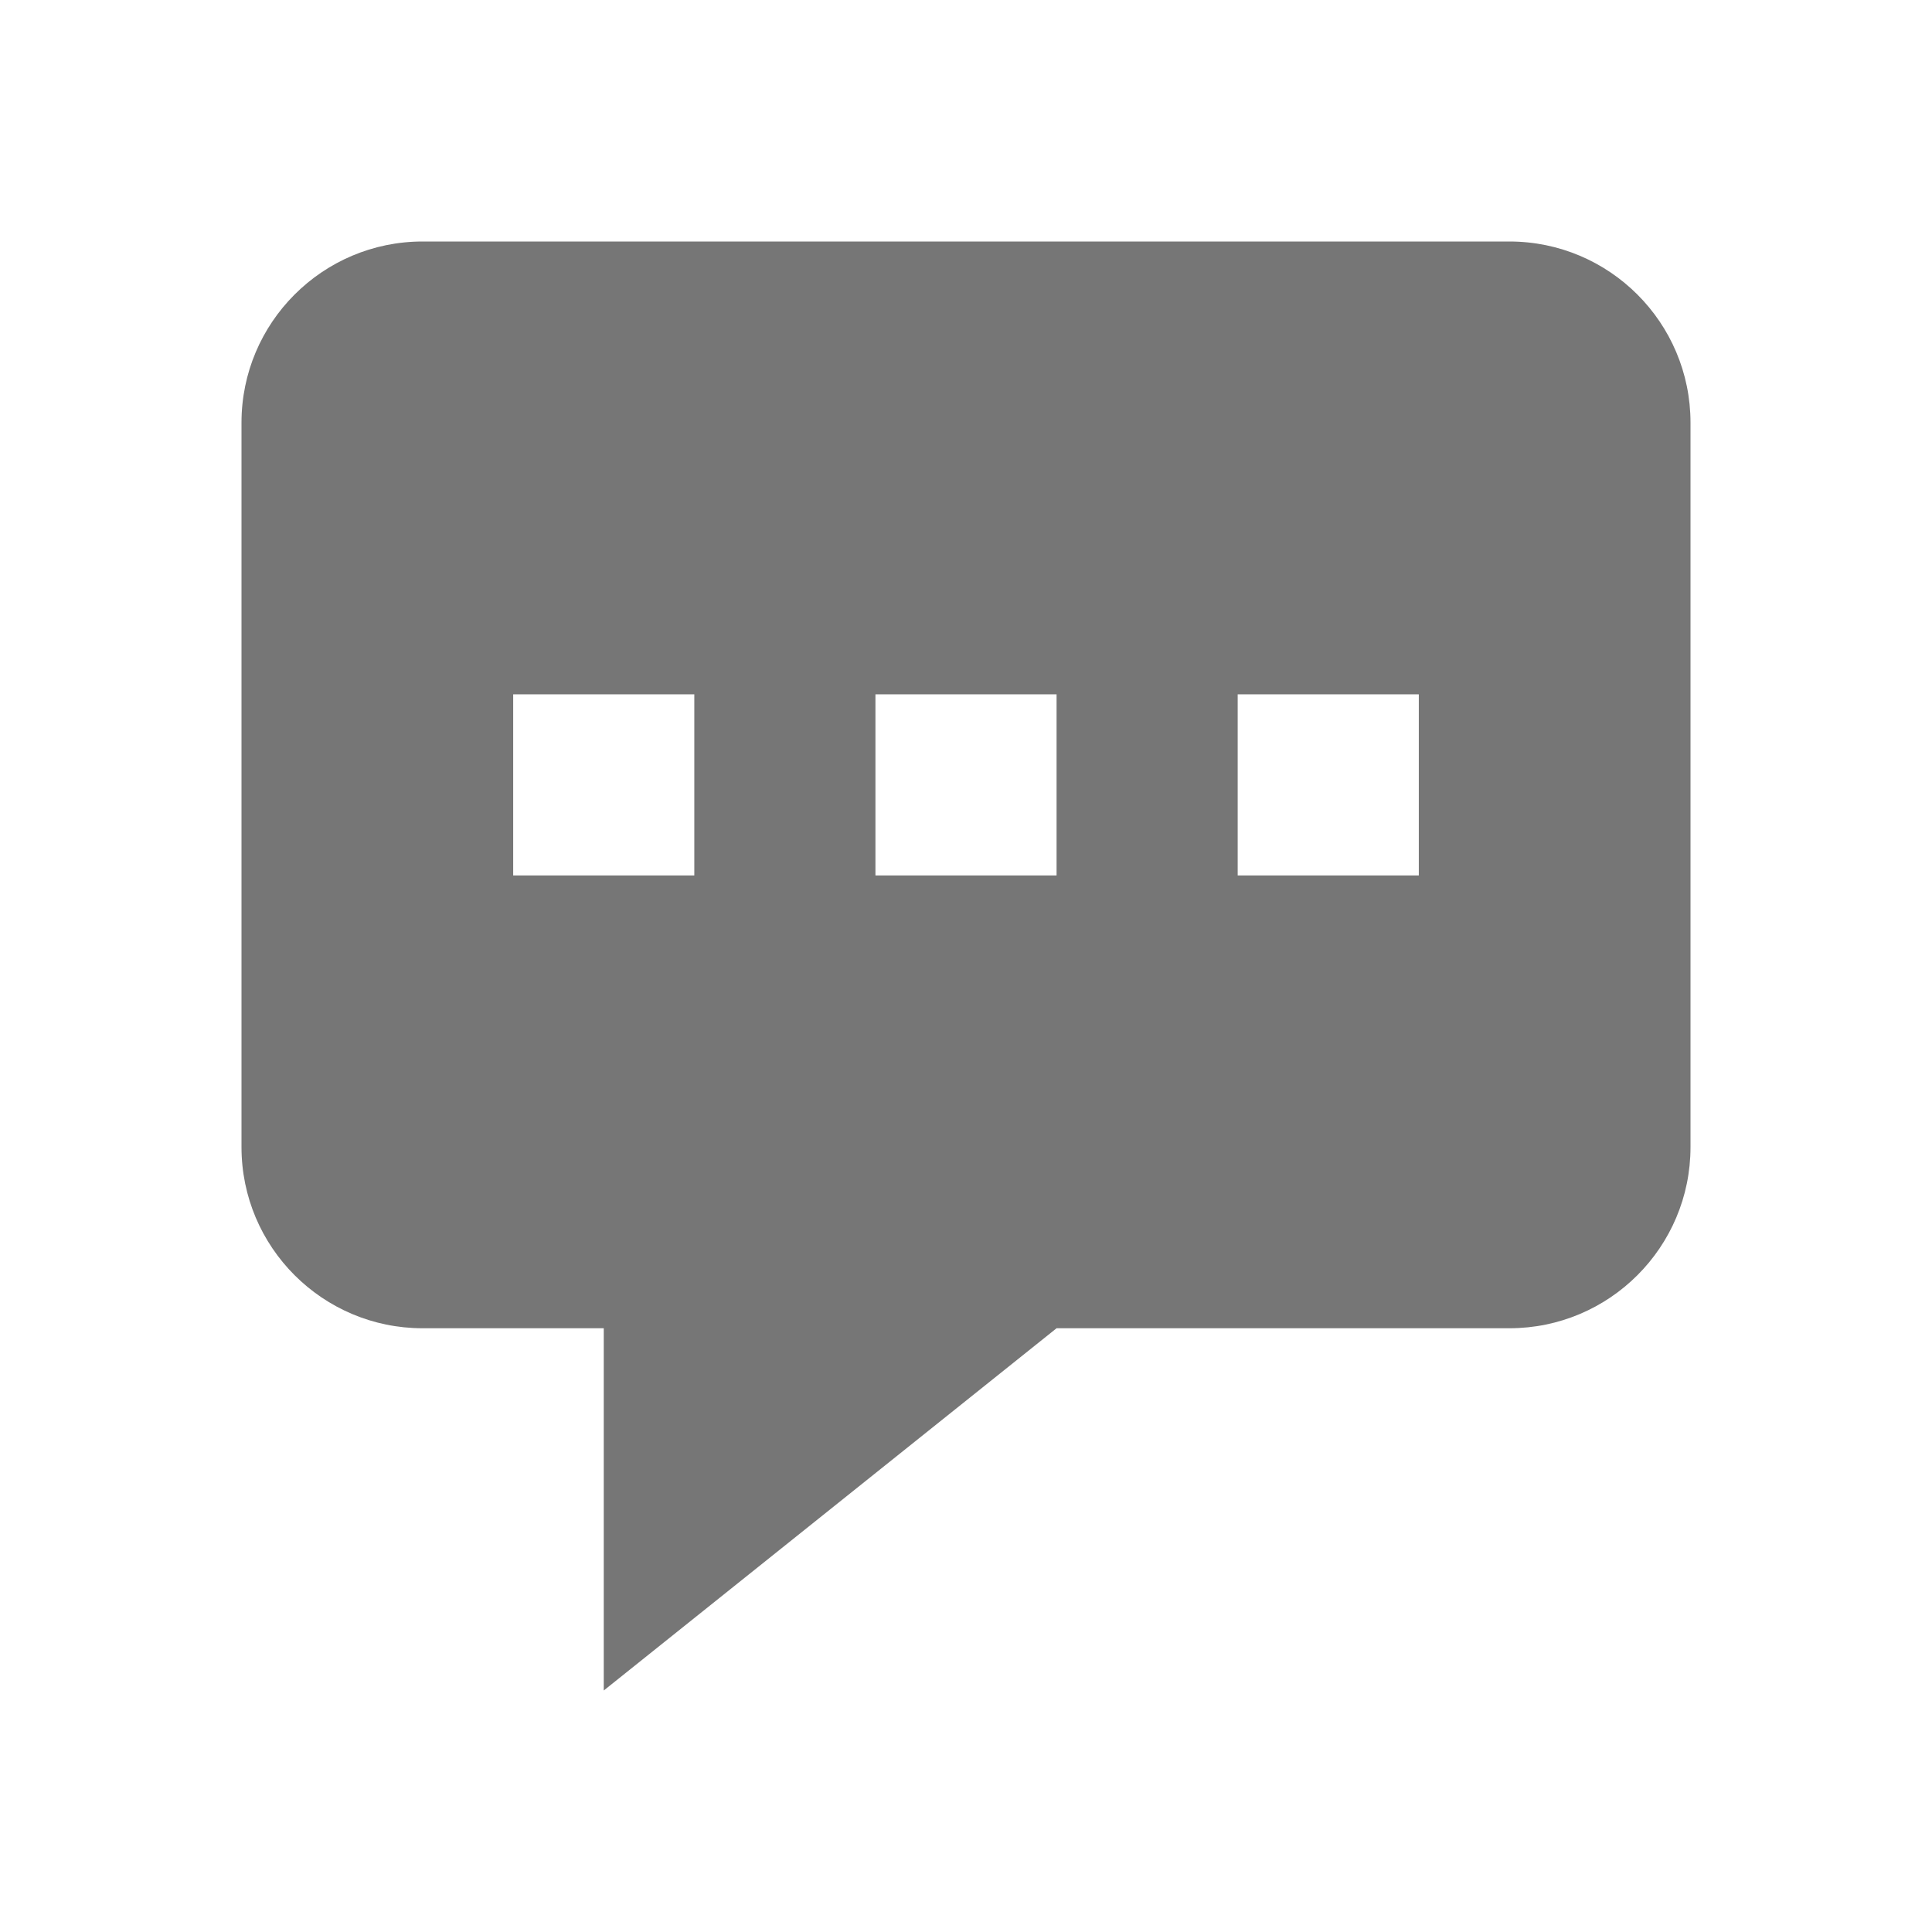
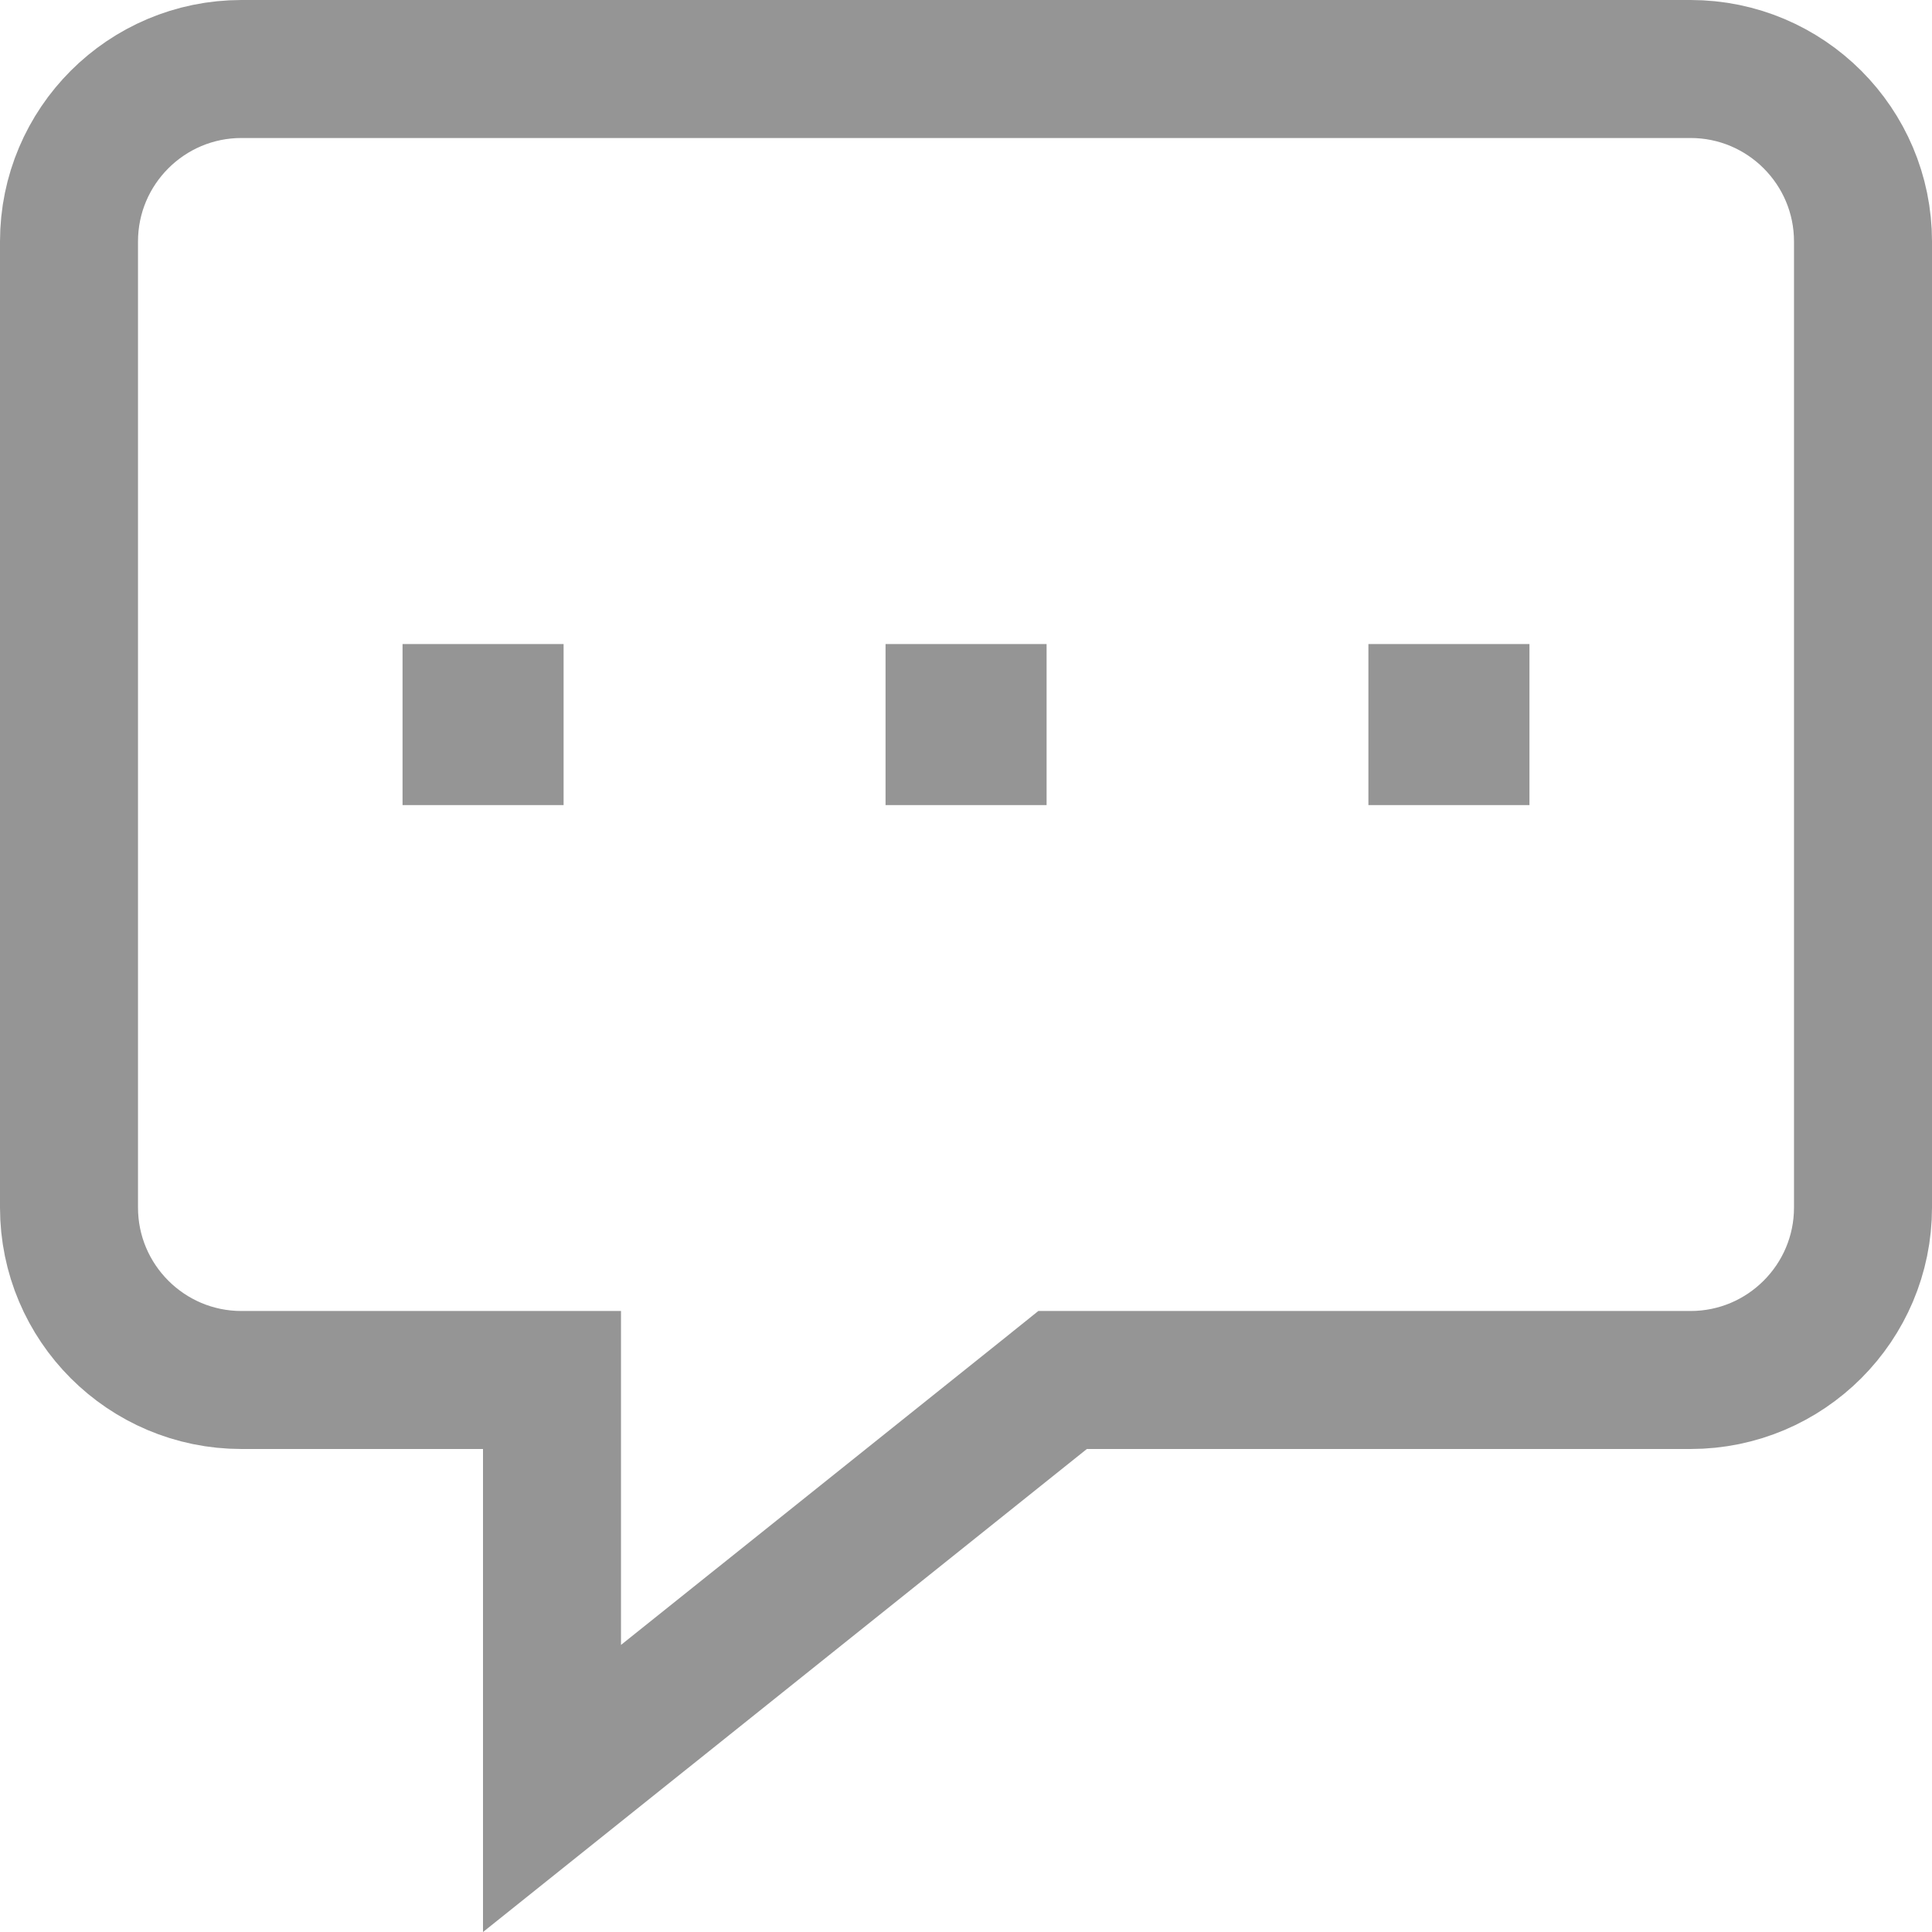
- <svg xmlns="http://www.w3.org/2000/svg" width="16" height="16" viewBox="0 0 16 16" fill="none">
-   <path fill-rule="evenodd" clip-rule="evenodd" d="M14 3.5V9.5C14 10.328 13.328 11 12.5 11H8.75L5 14V11H3.5C2.672 11 2 10.328 2 9.5V3.5C2 2.672 2.672 2 3.5 2H12.5C13.328 2 14 2.672 14 3.5ZM5.75 5.75H4.25V7.25H5.75V5.75ZM7.25 5.75H8.75V7.25H7.25V5.75ZM11.75 5.75H10.25V7.25H11.75V5.75Z" fill="#767676" />
+ <svg xmlns="http://www.w3.org/2000/svg" width="14" height="14" viewBox="0 0 14 14" fill="none">
+   <g id="Group 17">
+     <path id="Icon (Stroke)" d="M7.875 10H7.7L7.563 10.11L4 12.96V10.5V10H3.5H1.75C1.06 10 0.5 9.44 0.5 8.75V1.75C0.5 1.06 1.06 0.5 1.75 0.5H12.25C12.94 0.5 13.5 1.06 13.5 1.75V8.75C13.5 9.44 12.94 10 12.25 10H7.875Z" stroke="#959595" />
+     <g id="Group 16">
+       <rect id="Rectangle 1697" x="2.917" y="4.667" width="1.167" height="1.167" fill="#959595" />
+       <rect id="Rectangle 1698" x="6.417" y="4.667" width="1.167" height="1.167" fill="#959595" />
+       <rect id="Rectangle 1699" x="9.916" y="4.667" width="1.167" height="1.167" fill="#959595" />
+     </g>
+   </g>
</svg>
